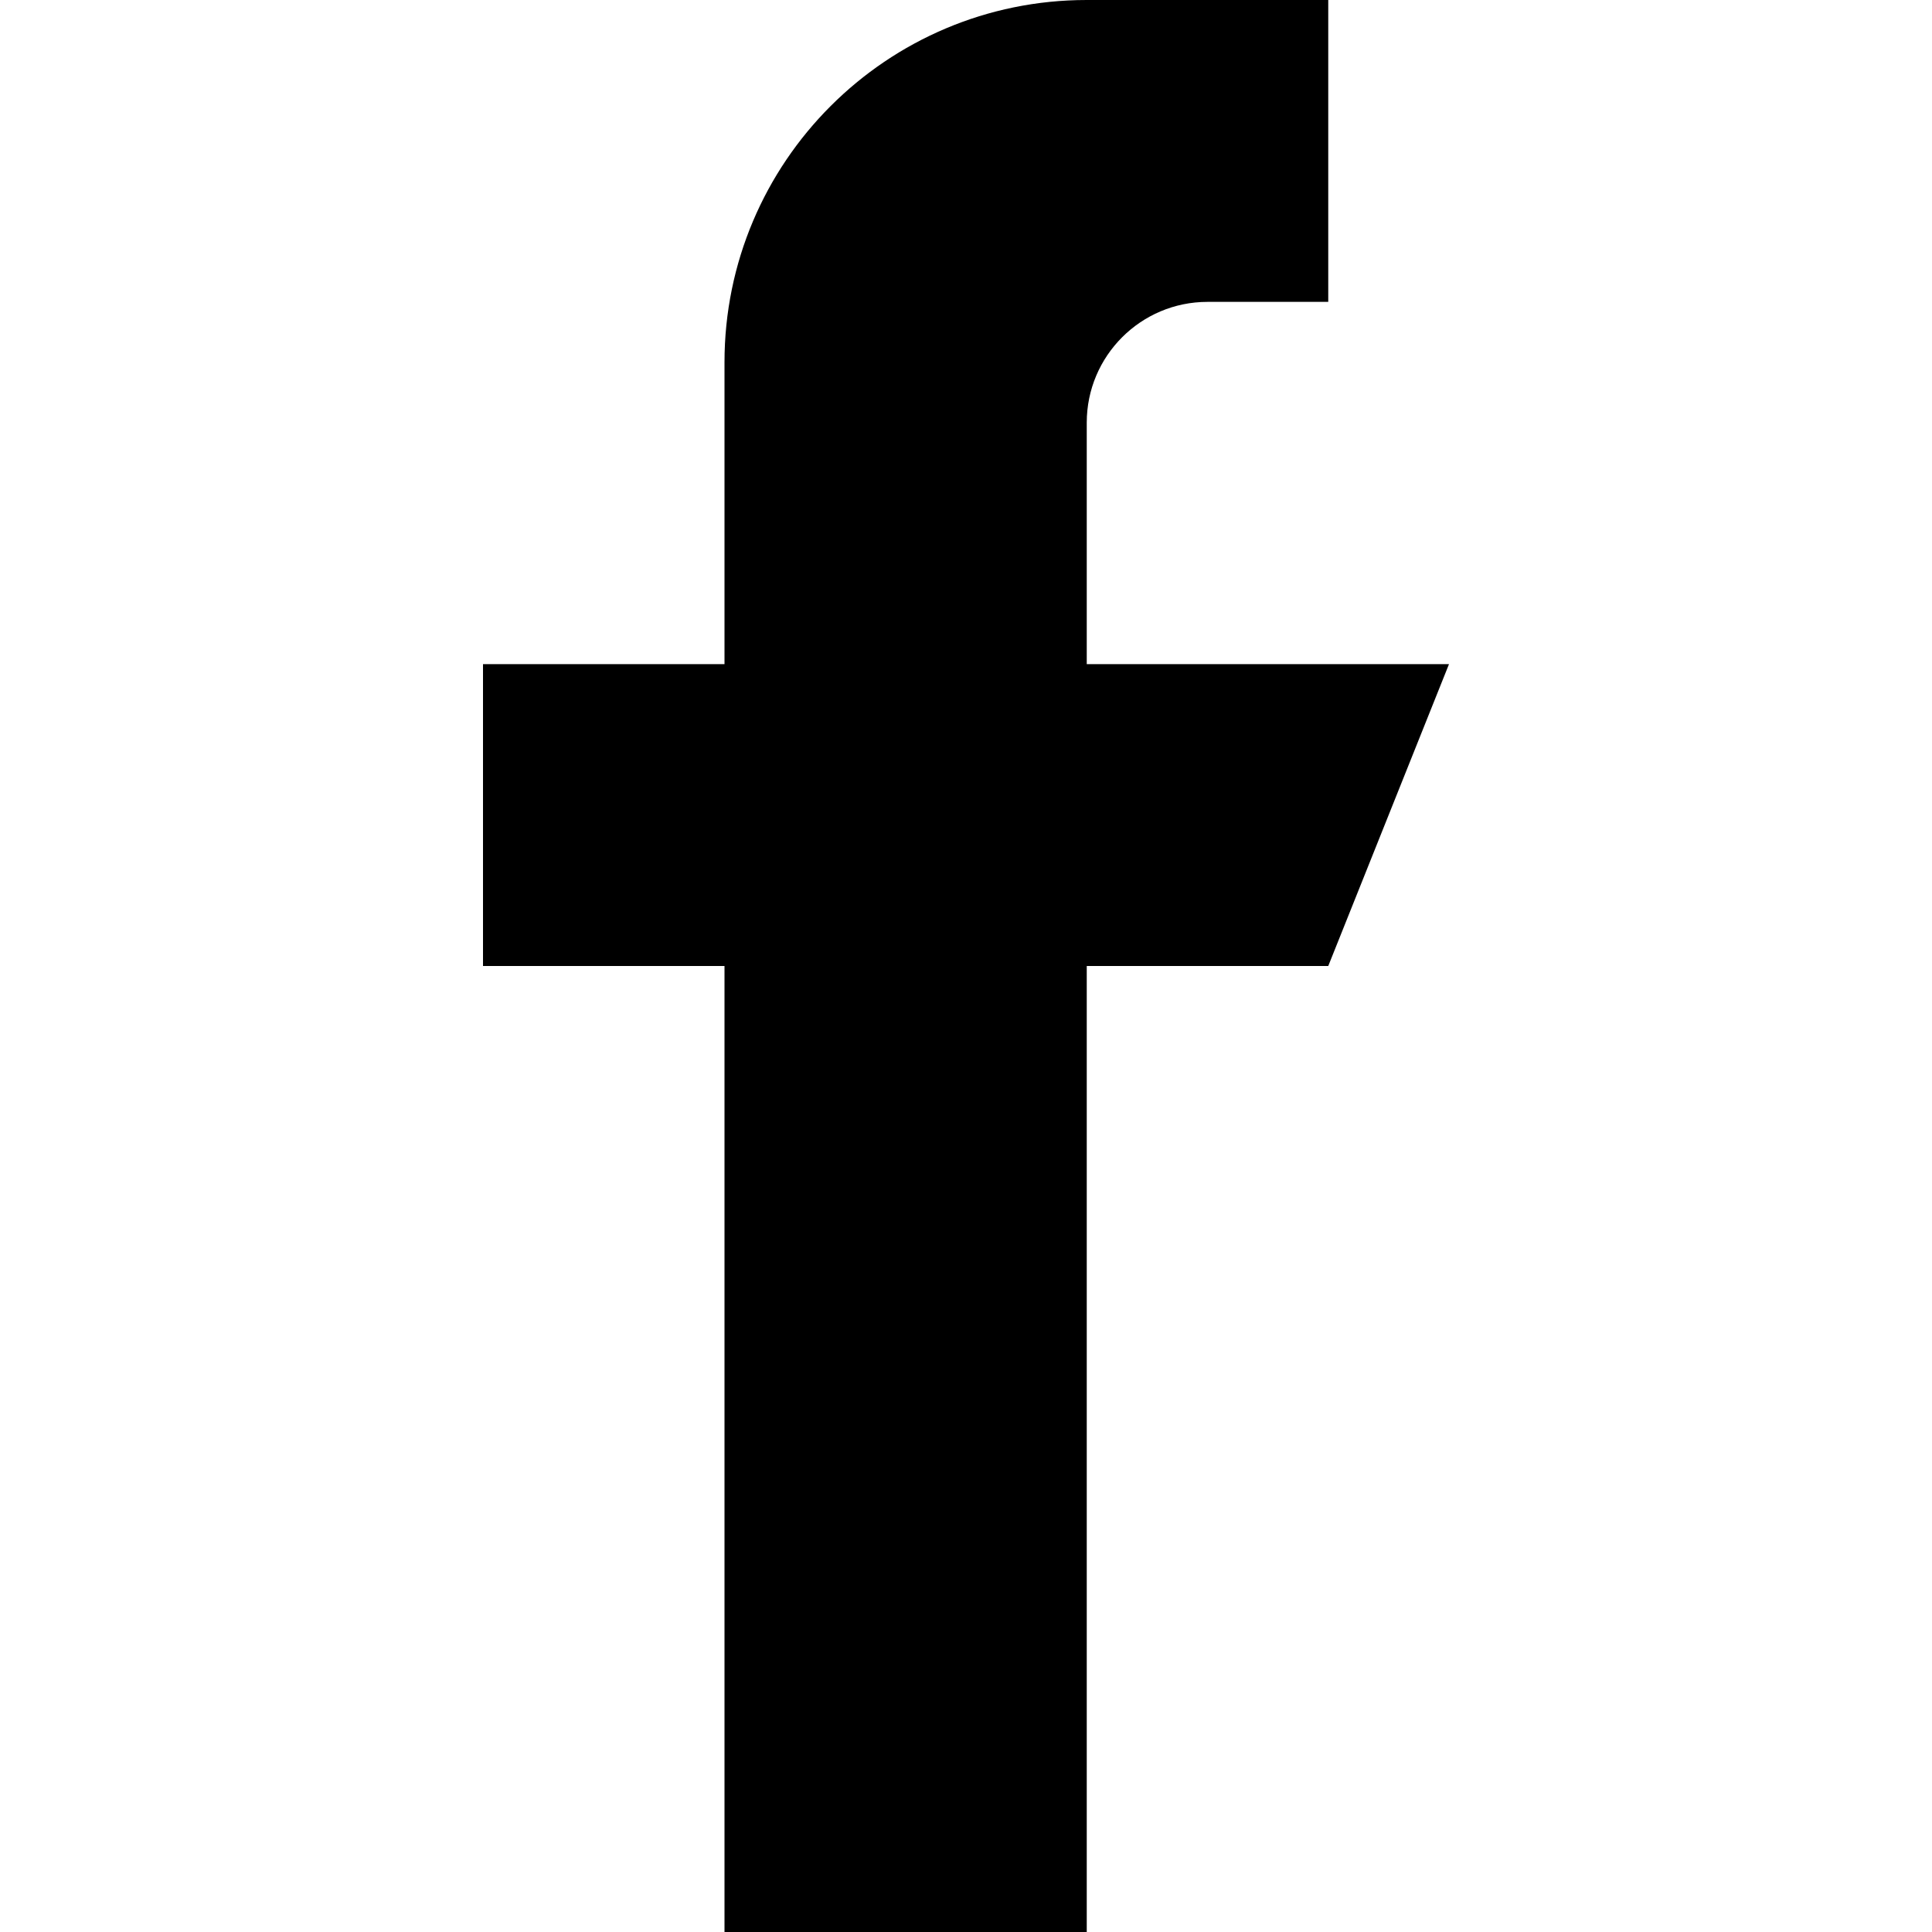
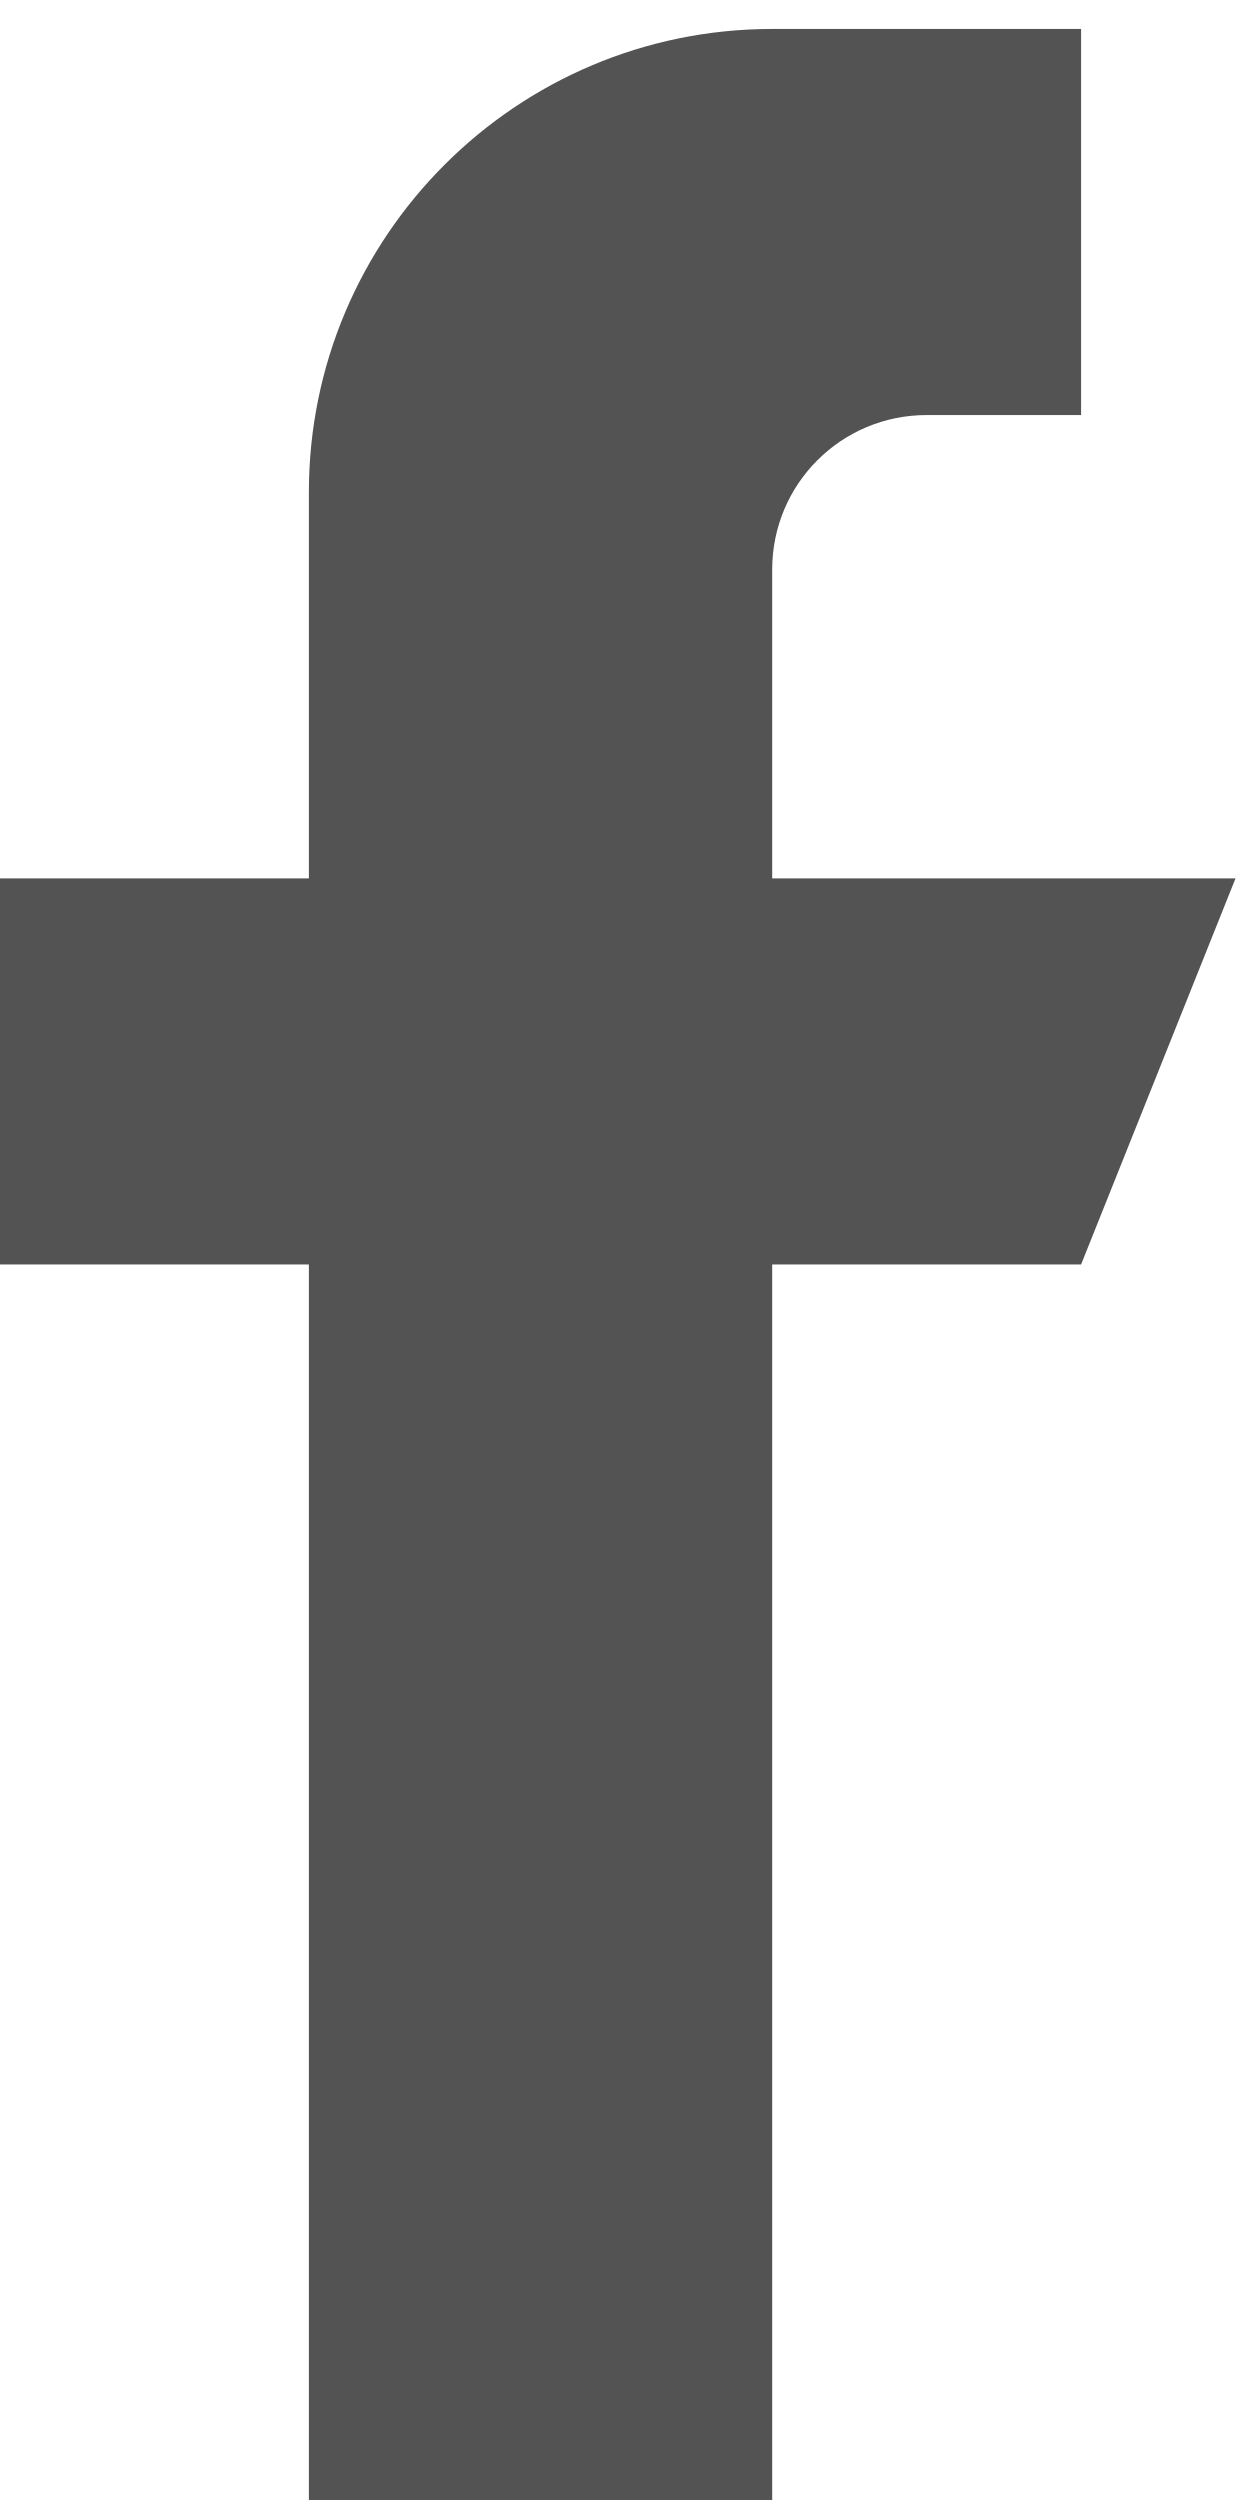
- <svg xmlns="http://www.w3.org/2000/svg" version="1.1" id="Capa_1" x="0px" y="0px" viewBox="0 0 512 512" style="enable-background:new 0 0 512 512;" xml:space="preserve">
+ <svg xmlns="http://www.w3.org/2000/svg" version="1.1" id="Capa_1" x="0px" y="0px" viewBox="0 0 256 518" style="enable-background:new 0 0 256 518;" xml:space="preserve">
+   <style type="text/css">
+ 	.st0{fill:#535353;}
+ 	.st0:hover{fill:#b7964b;}
+ 
+ </style>
  <g>
    <g>
-       <path d="M288,176v-64c0-17.664,14.336-32,32-32h32V0h-64c-53.024,0-96,42.976-96,96v80h-64v80h64v256h96V256h64l32-80H288z" />
+       <path class="st0" d="M160,182v-64c0-17.7,14.3-32,32-32h32V6h-64c-53,0-96,43-96,96v80H0v80h64v256h96V262h64l32-80H160z" />
    </g>
  </g>
-   <g>
- </g>
-   <g>
- </g>
-   <g>
- </g>
-   <g>
- </g>
-   <g>
- </g>
-   <g>
- </g>
-   <g>
- </g>
-   <g>
- </g>
-   <g>
- </g>
-   <g>
- </g>
-   <g>
- </g>
-   <g>
- </g>
-   <g>
- </g>
-   <g>
- </g>
-   <g>
- </g>
</svg>
